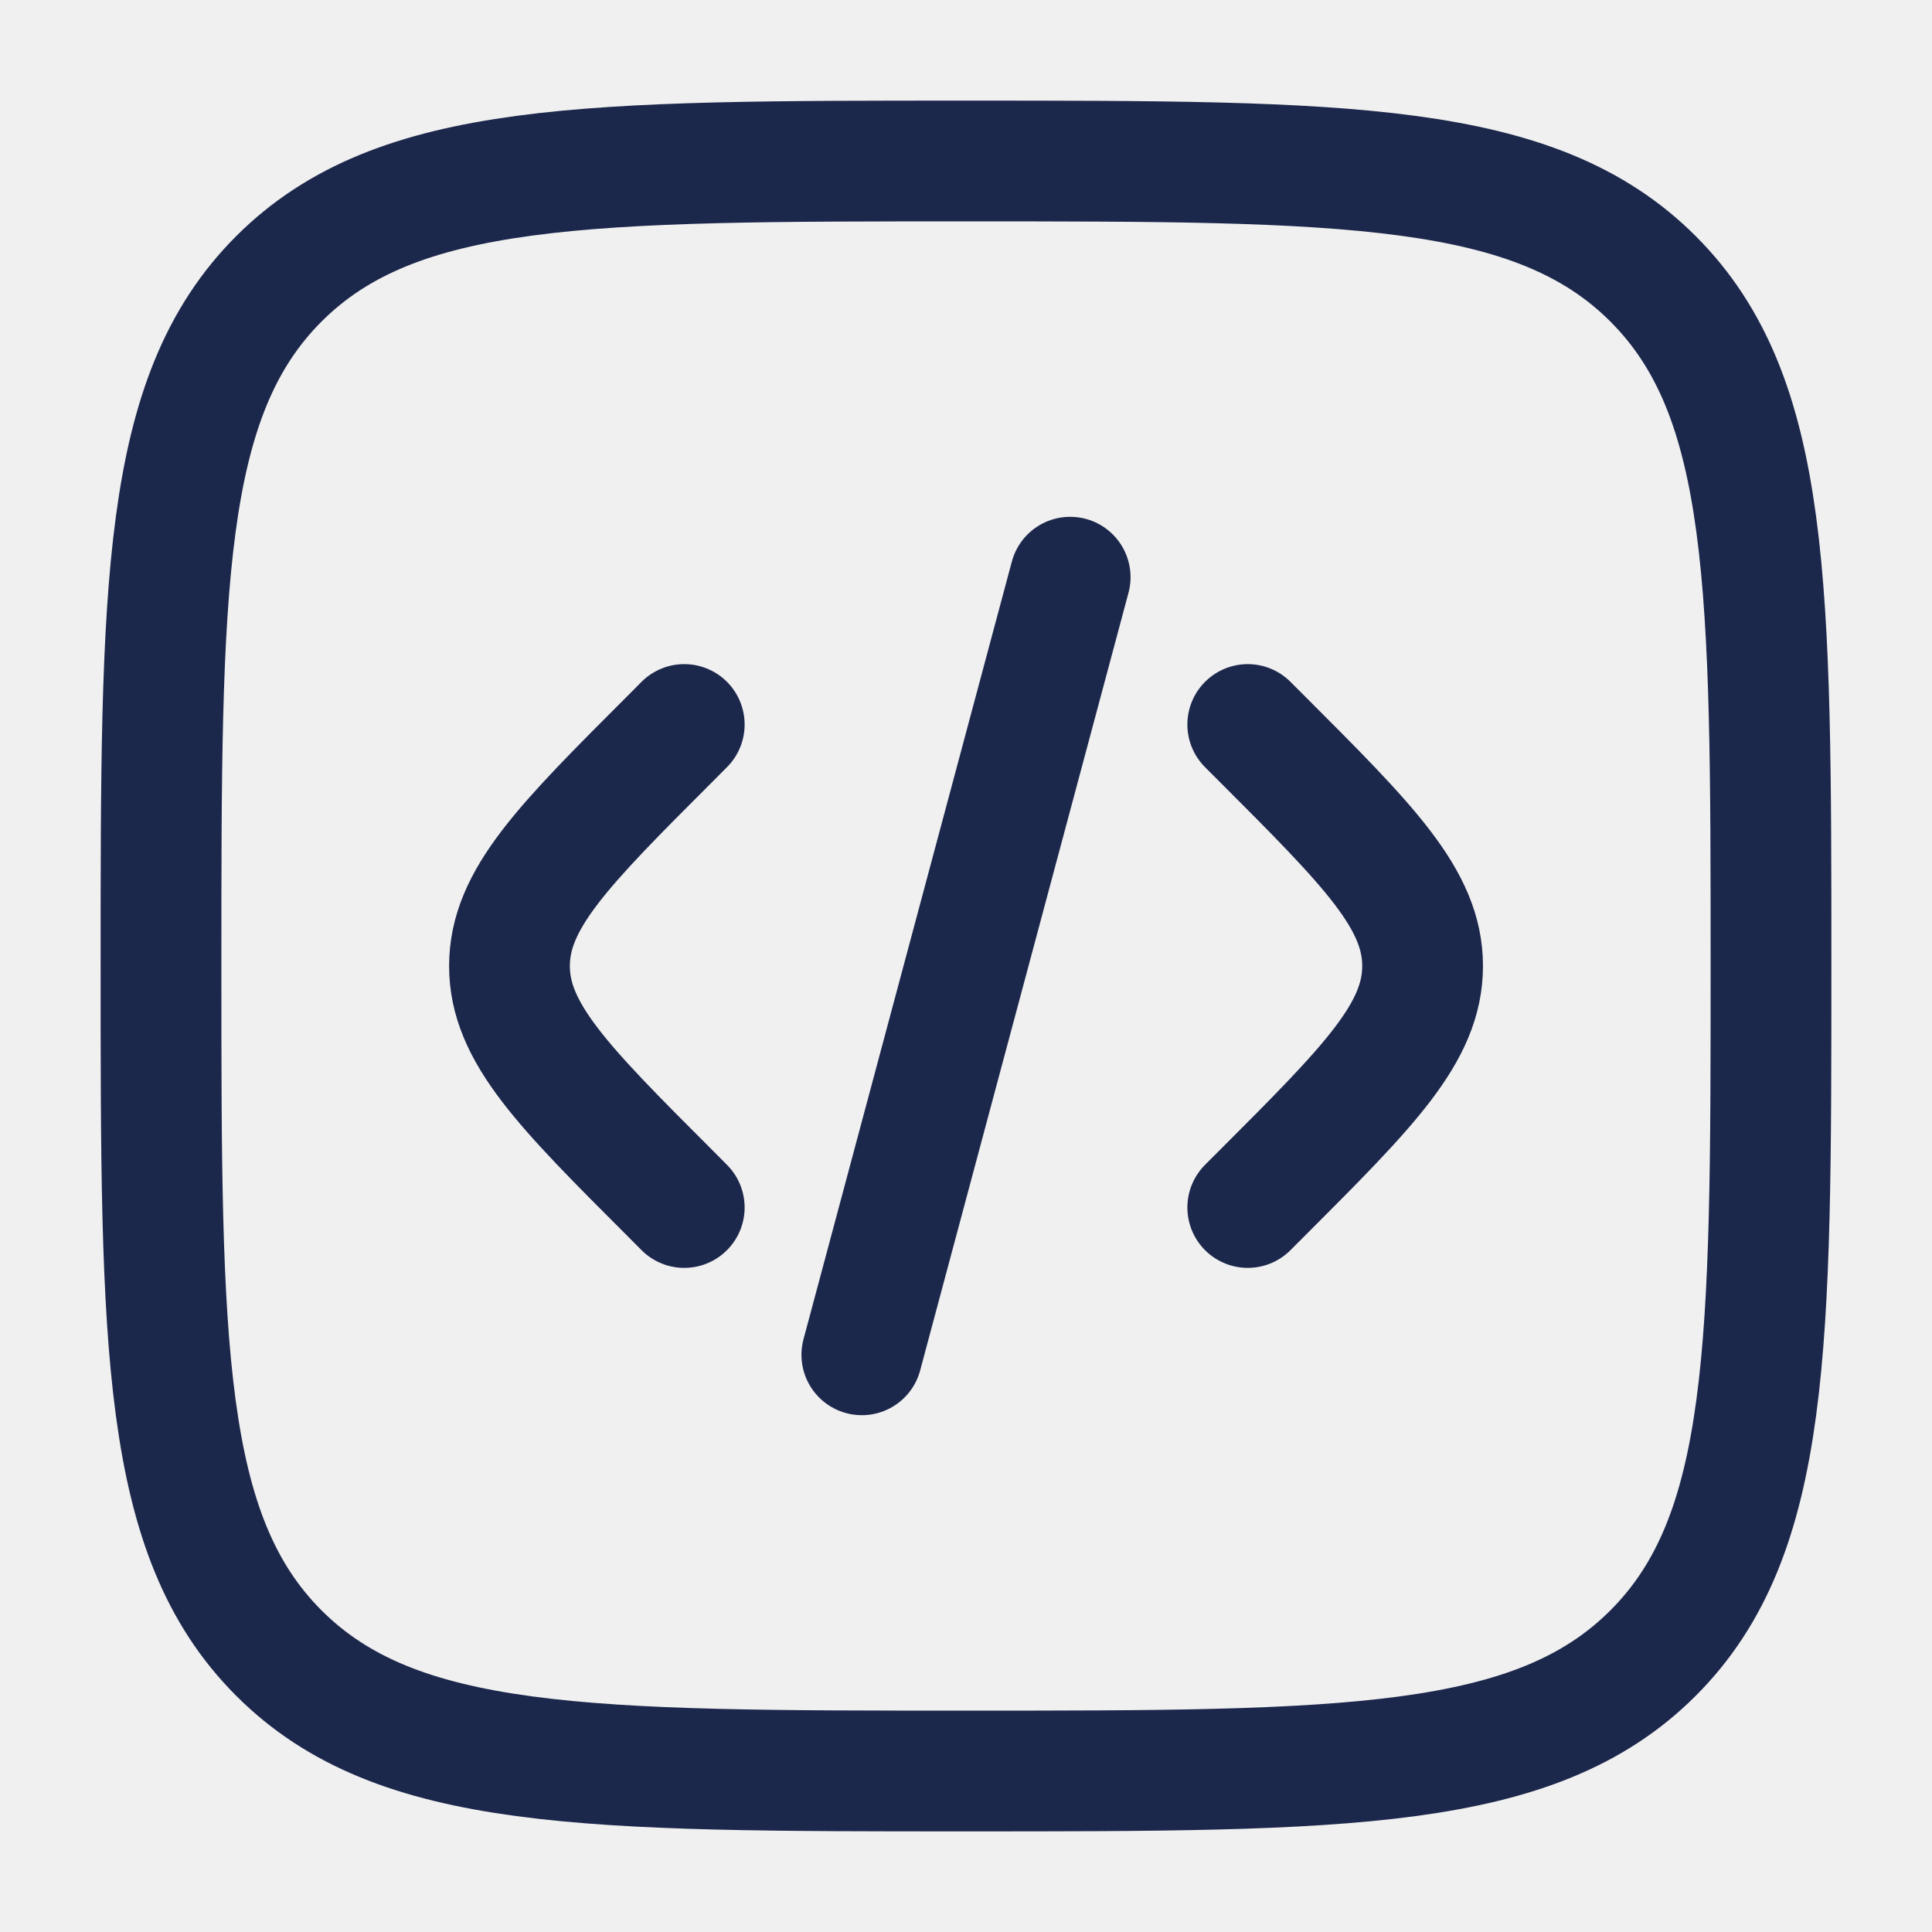
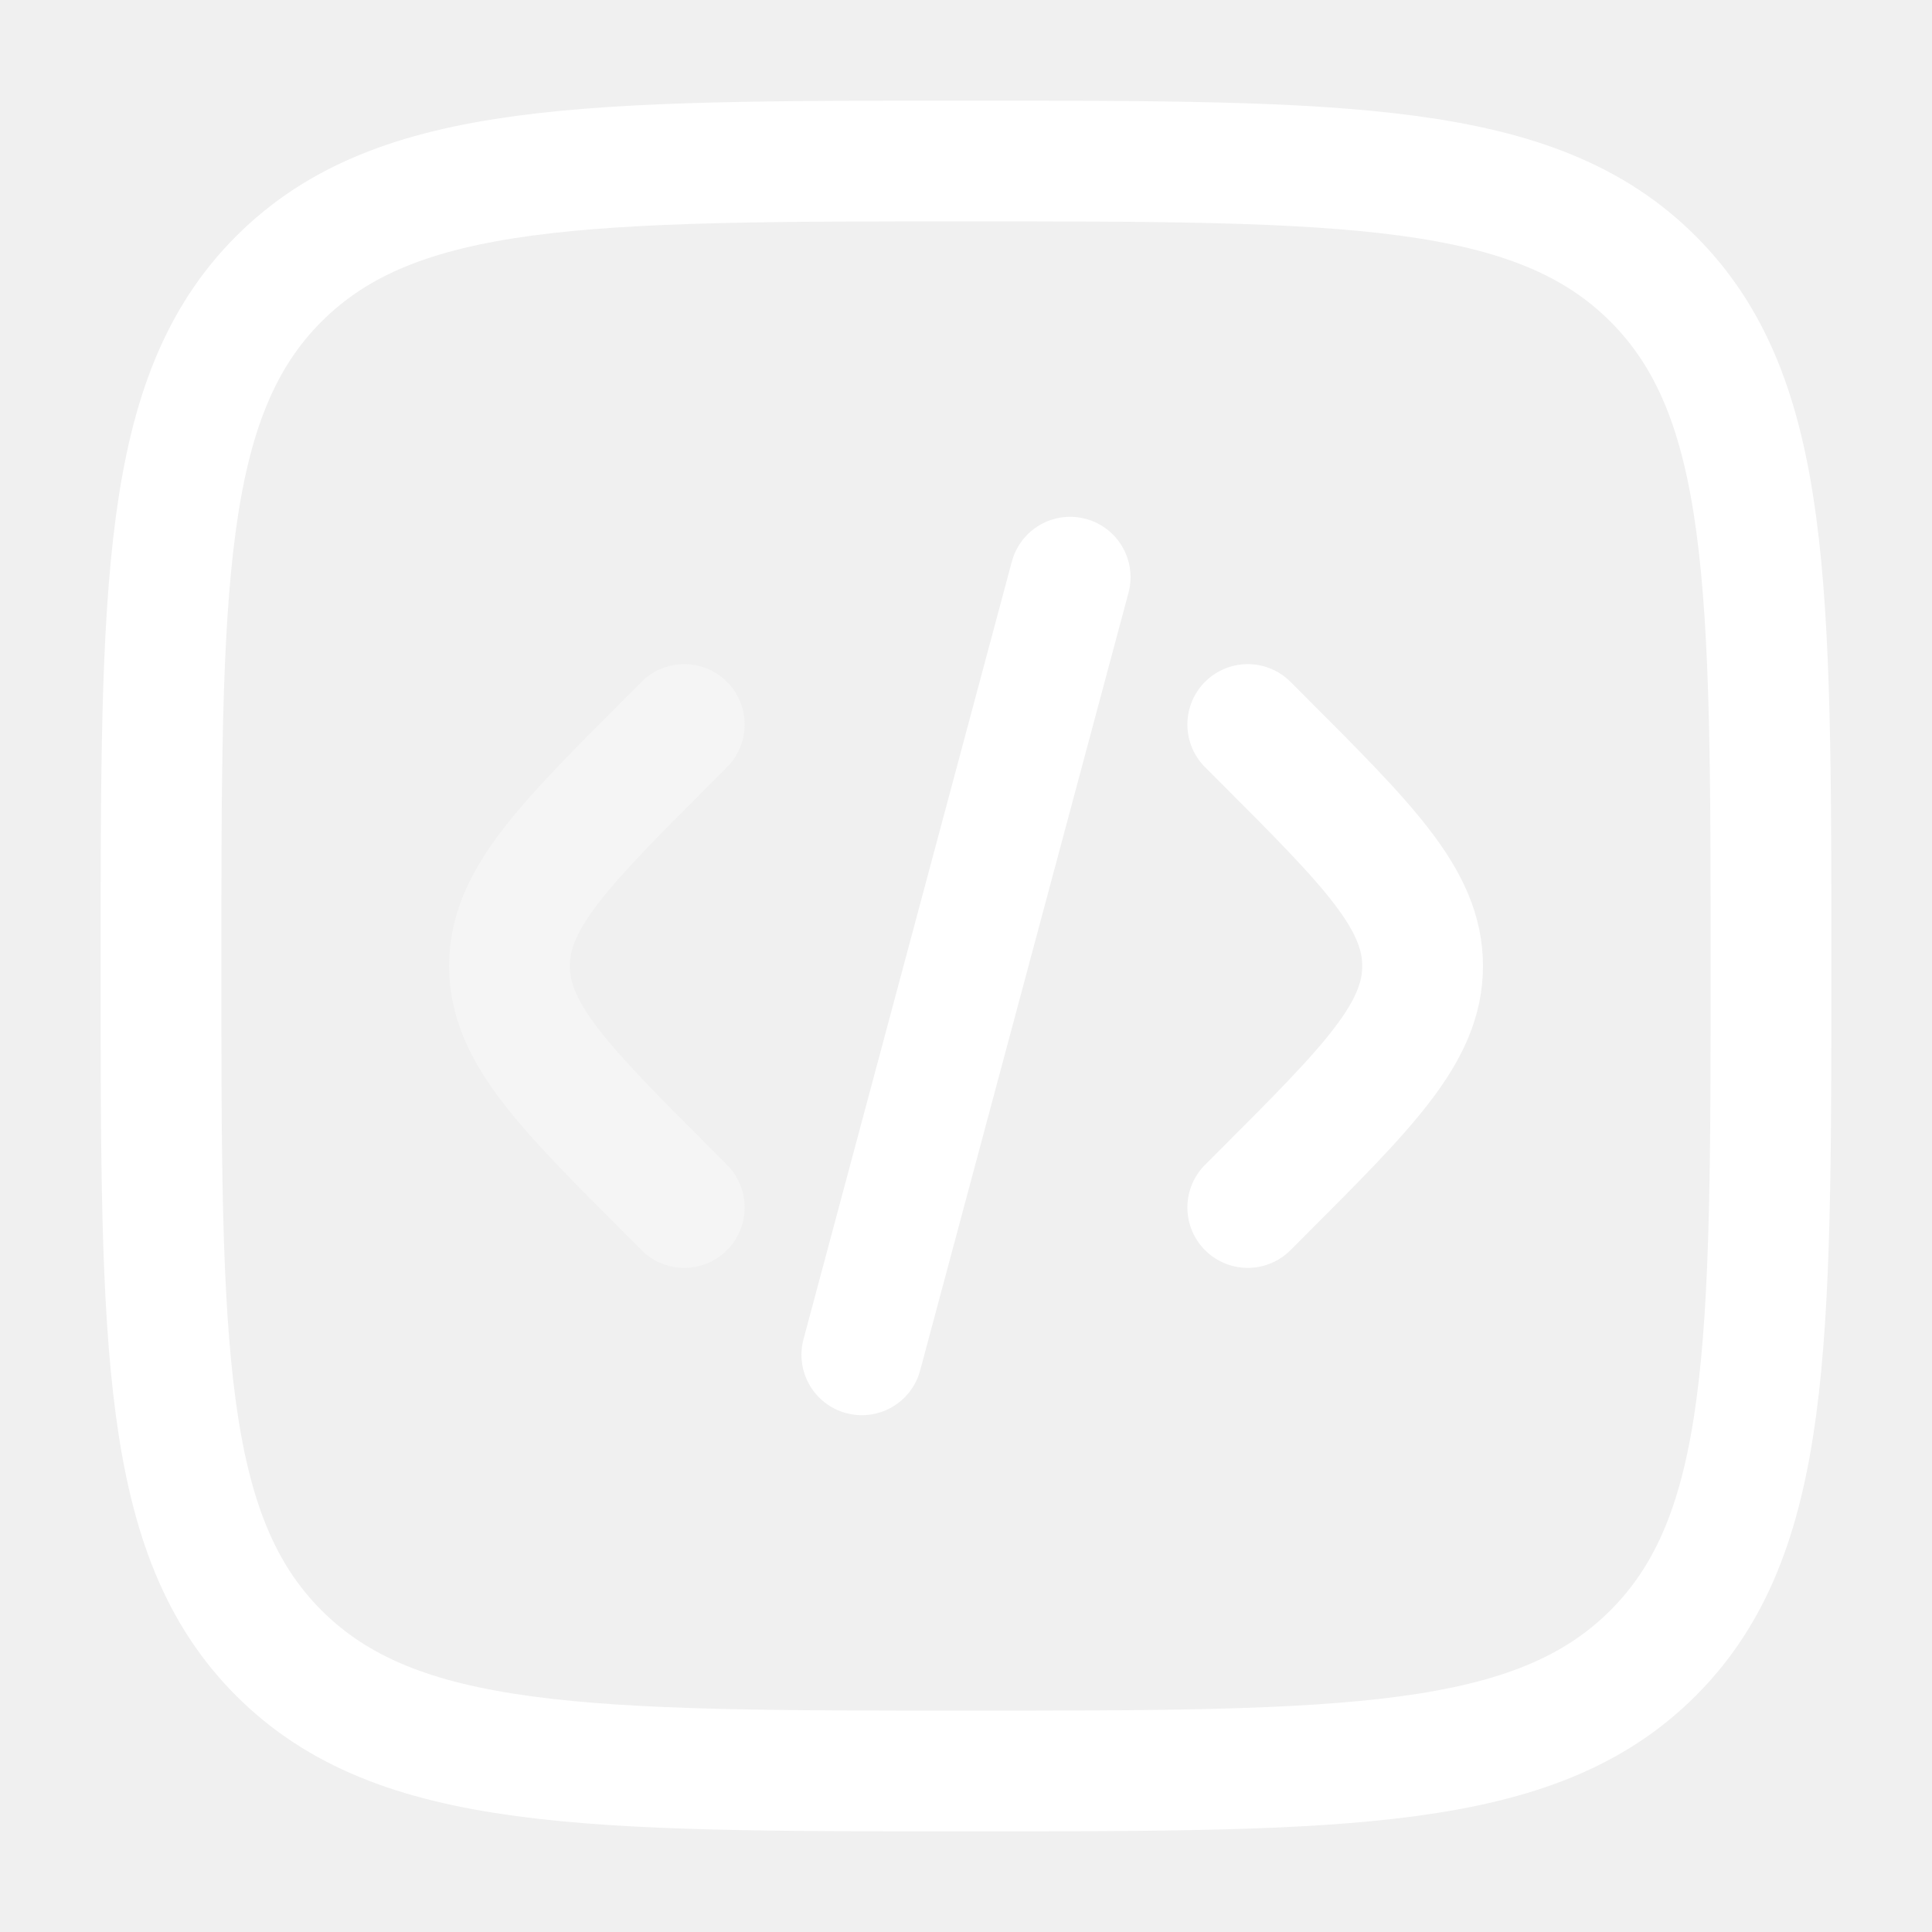
<svg xmlns="http://www.w3.org/2000/svg" width="800px" height="800px" viewBox="0 0 24 24" fill="none">
-   <path d="M15.5 9L15.672 9.172C17.005 10.505 17.672 11.172 17.672 12C17.672 12.828 17.005 13.495 15.672 14.828L15.5 15" stroke="#1C274C" stroke-width="1.5" stroke-linecap="round" />
-   <path d="M13.294 7.17L12 12L10.706 16.83" stroke="#1C274C" stroke-width="1.5" stroke-linecap="round" />
-   <path d="M8.5 9L8.329 9.172C6.995 10.505 6.329 11.172 6.329 12C6.329 12.828 6.995 13.495 8.329 14.828L8.5 15" stroke="#1C274C" stroke-width="1.5" stroke-linecap="round" />
-   <path d="M2 12C2 7.286 2 4.929 3.464 3.464C4.929 2 7.286 2 12 2C16.714 2 19.071 2 20.535 3.464C22 4.929 22 7.286 22 12C22 16.714 22 19.071 20.535 20.535C19.071 22 16.714 22 12 22C7.286 22 4.929 22 3.464 20.535C2 19.071 2 16.714 2 12Z" stroke="#1C274C" stroke-width="1.5" />
+   <path d="M15.5 9L15.672 9.172C17.005 10.505 17.672 11.172 17.672 12C17.672 12.828 17.005 13.495 15.672 14.828L15.5 15" stroke="rgb(255, 255, 255)" stroke-width="1.5" stroke-linecap="round" />
+   <path d="M13.294 7.17L12 12L10.706 16.83" stroke="#ffffff" stroke-width="1.5" stroke-linecap="round" />
+   <path d="M8.5 9L8.329 9.172C6.995 10.505 6.329 11.172 6.329 12C6.329 12.828 6.995 13.495 8.329 14.828L8.5 15" stroke="#f5f5f5" stroke-width="1.5" stroke-linecap="round" />
+   <path d="M2 12C2 7.286 2 4.929 3.464 3.464C4.929 2 7.286 2 12 2C16.714 2 19.071 2 20.535 3.464C22 4.929 22 7.286 22 12C22 16.714 22 19.071 20.535 20.535C19.071 22 16.714 22 12 22C7.286 22 4.929 22 3.464 20.535C2 19.071 2 16.714 2 12Z" stroke="#ffffff" stroke-width="1.5" />
</svg>
